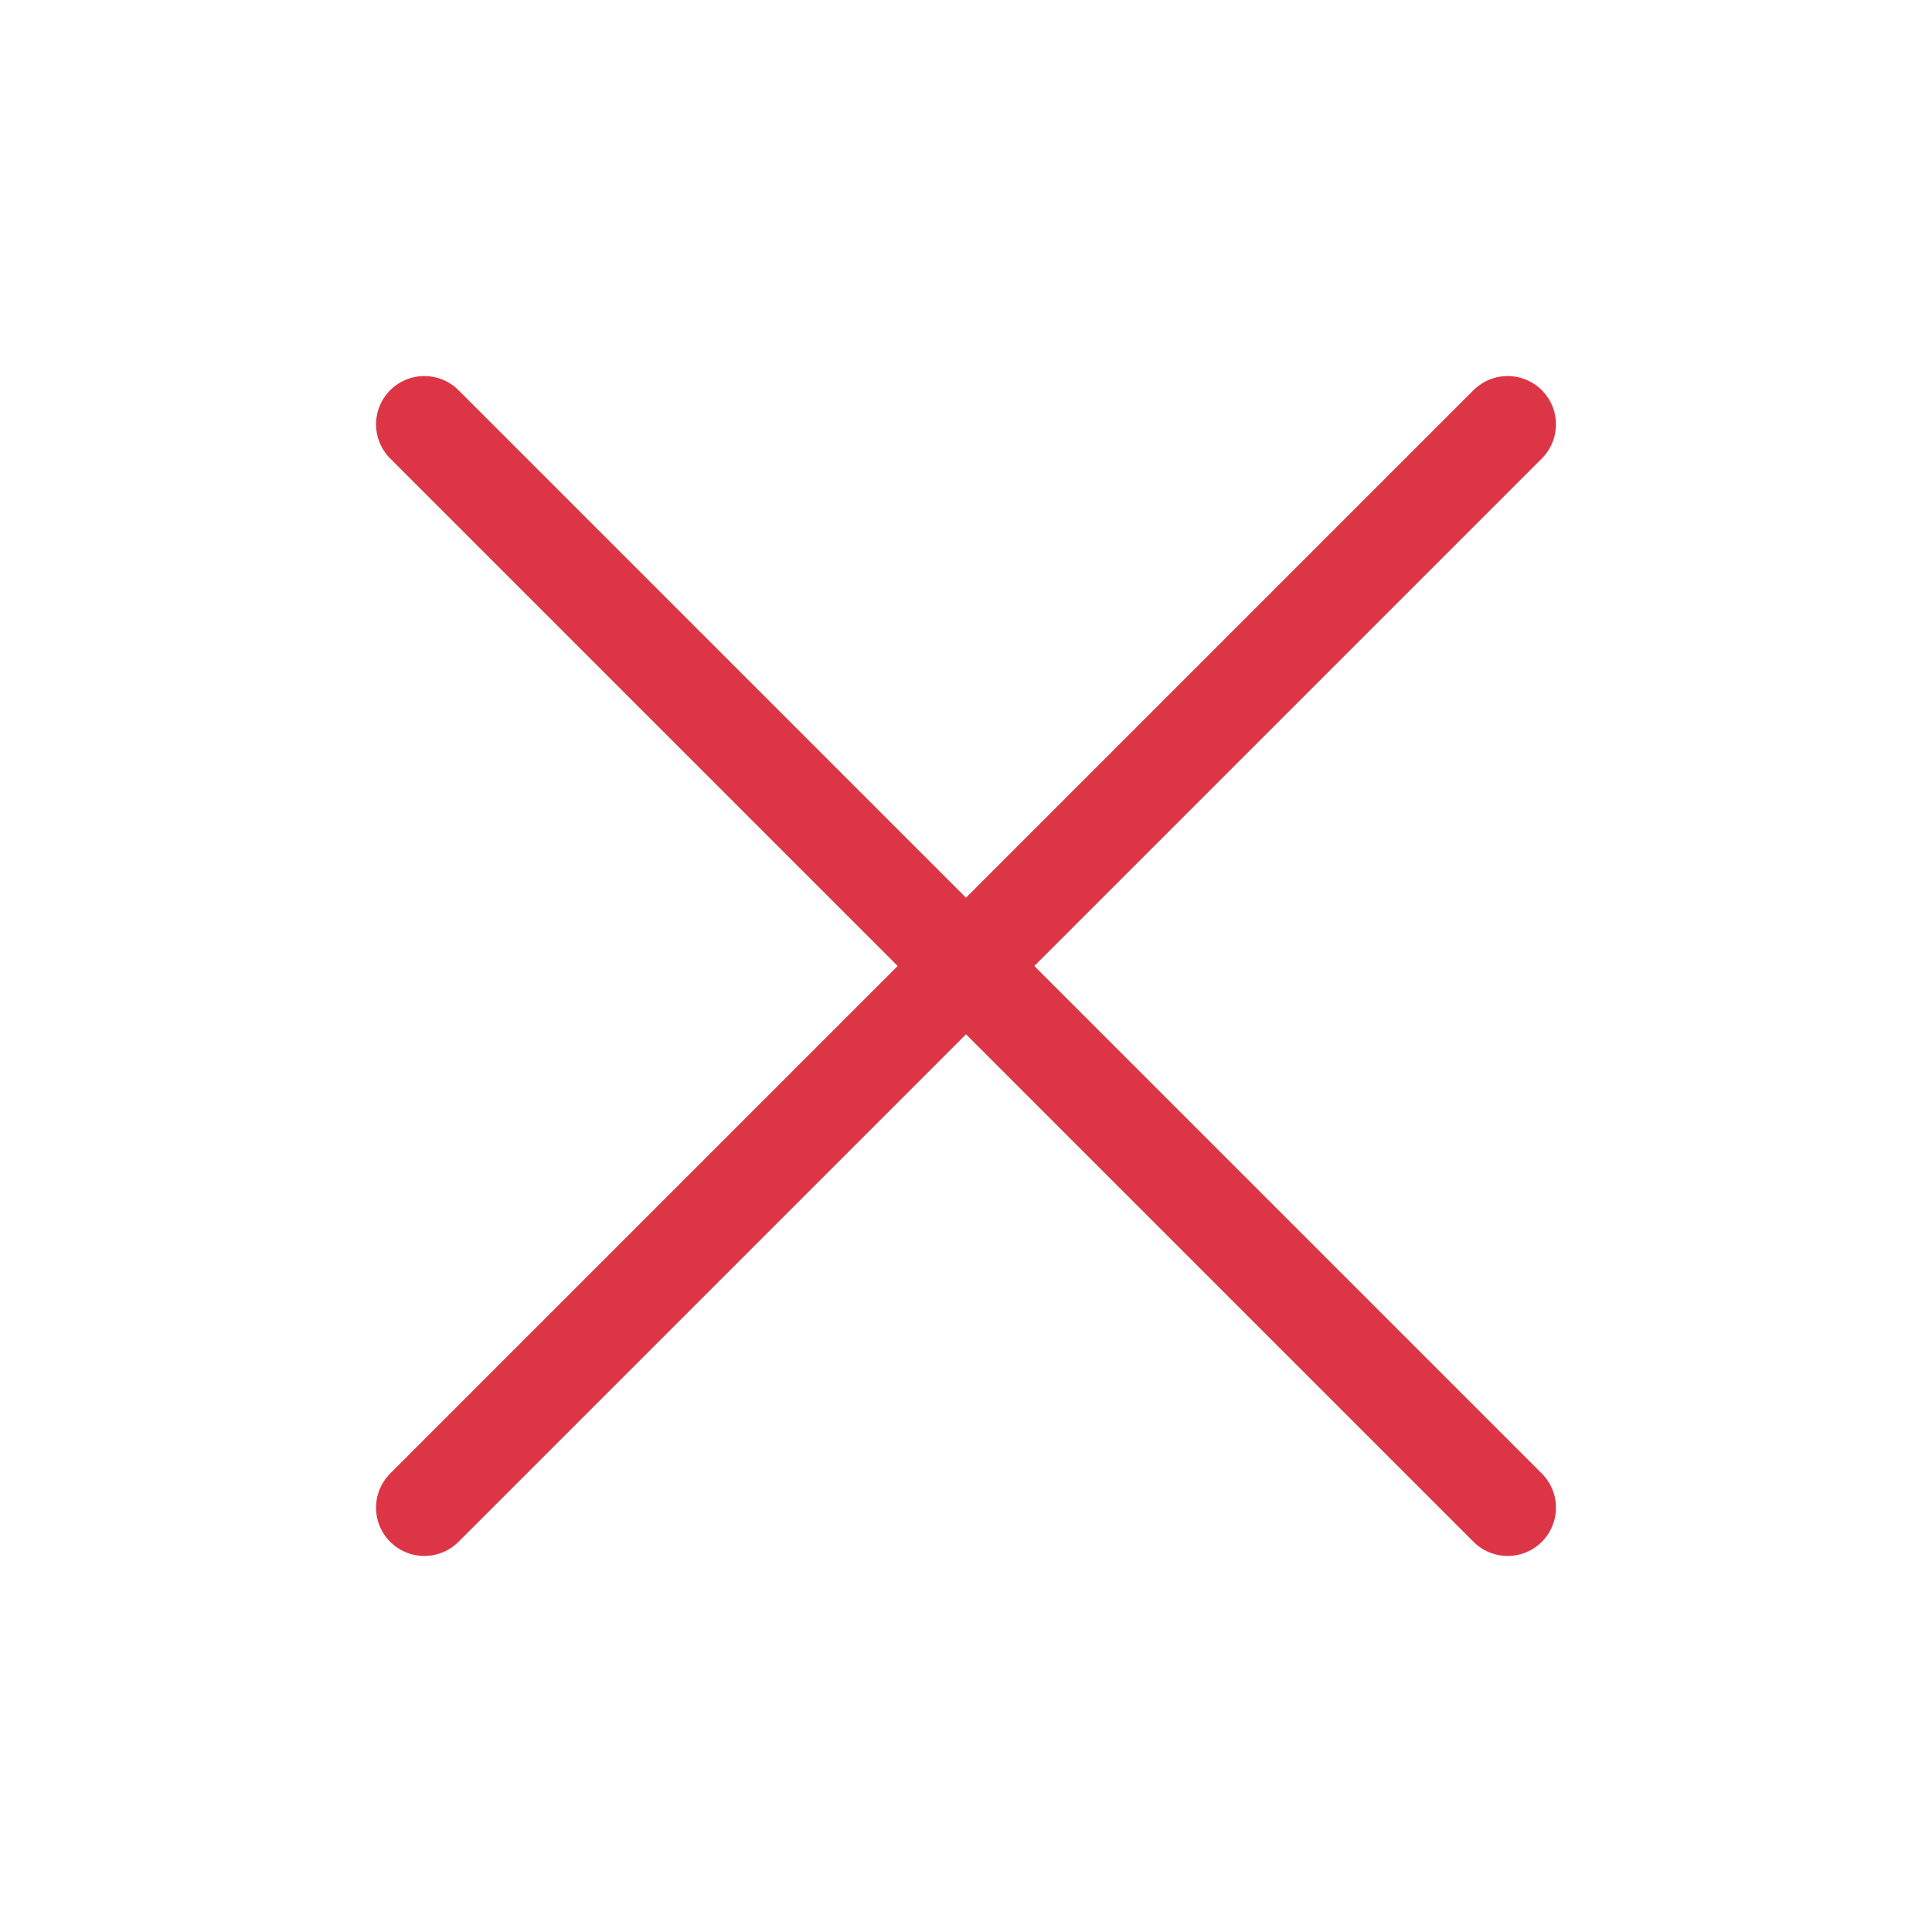
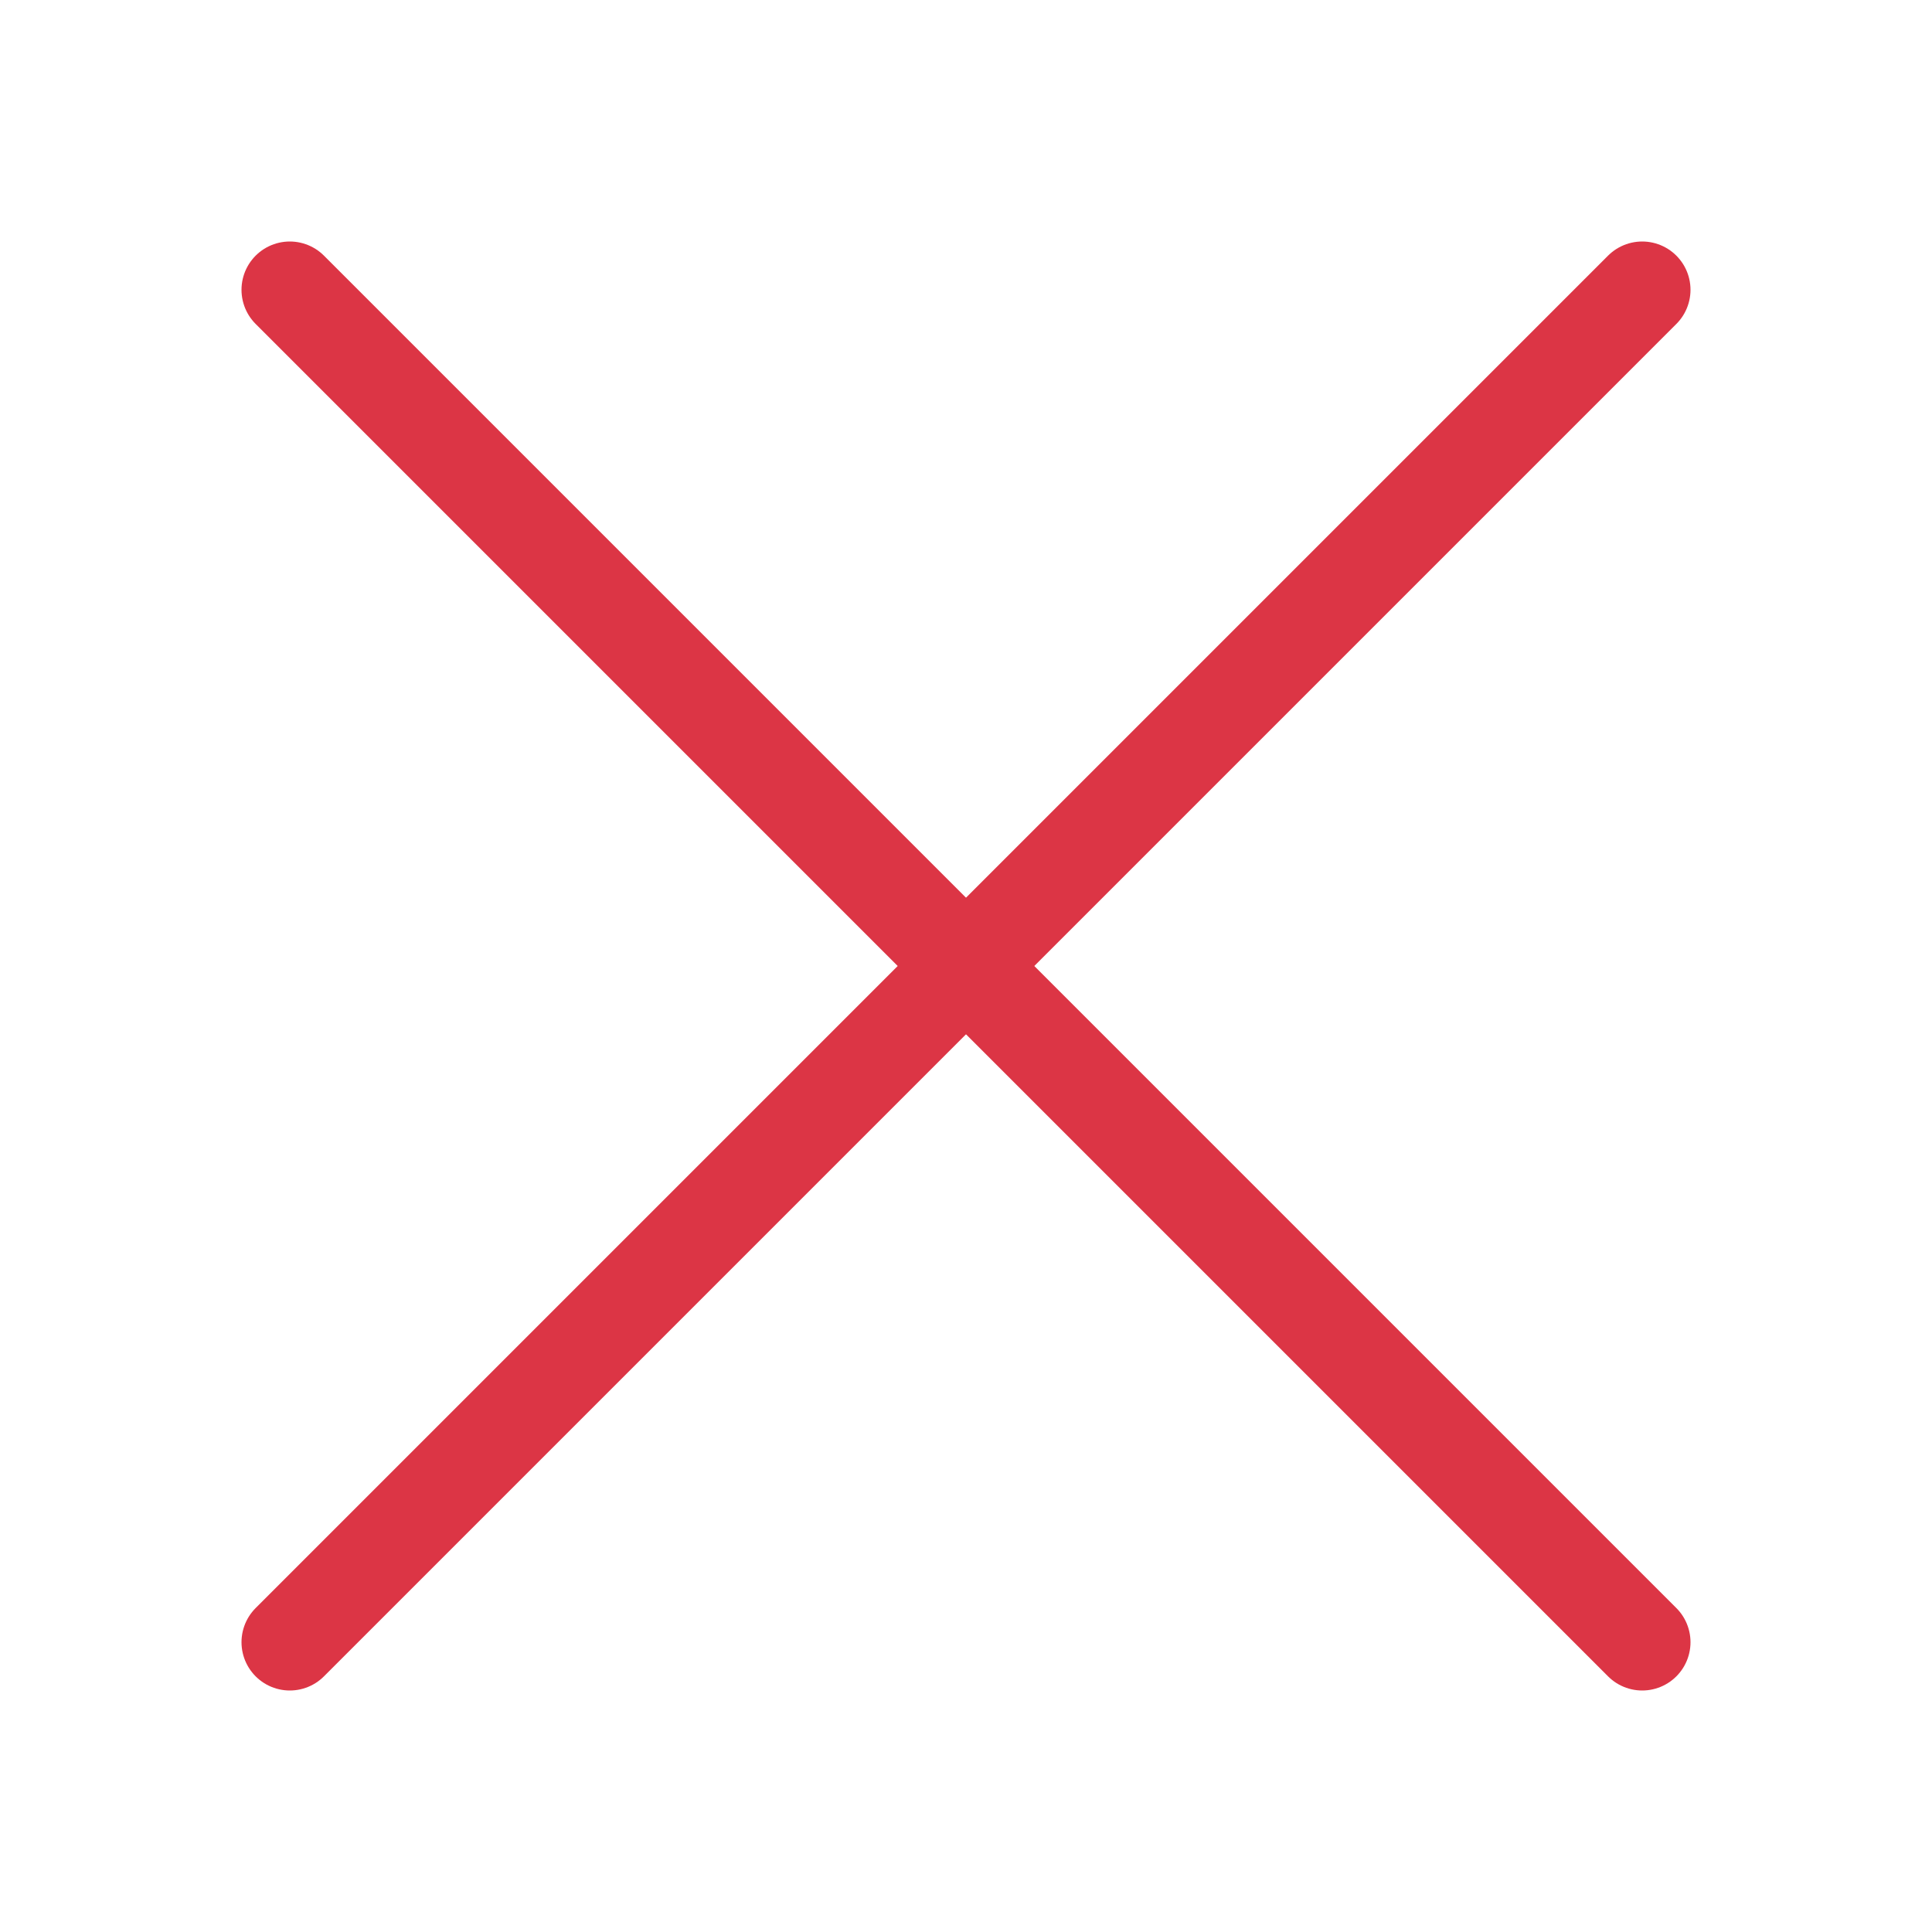
<svg xmlns="http://www.w3.org/2000/svg" width="100%" height="100%" viewBox="0 0 100 100" version="1.1" xml:space="preserve" style="fill-rule:evenodd;clip-rule:evenodd;stroke-linecap:round;stroke-linejoin:round;stroke-miterlimit:1.5;">
-   <path d="M21.964,78.036l56.072,-56.072" style="fill:none;stroke:#dc3545;stroke-width:5px;" />
-   <path d="M78.036,78.036l-56.072,-56.072" style="fill:none;stroke:#dc3545;stroke-width:5px;" />
+   <path d="M15,85l70,-70" style="fill:none;stroke:#dc3545;stroke-width:5px;" />
+   <path d="M85,85l-70,-70" style="fill:none;stroke:#dc3545;stroke-width:5px;" />
</svg>
